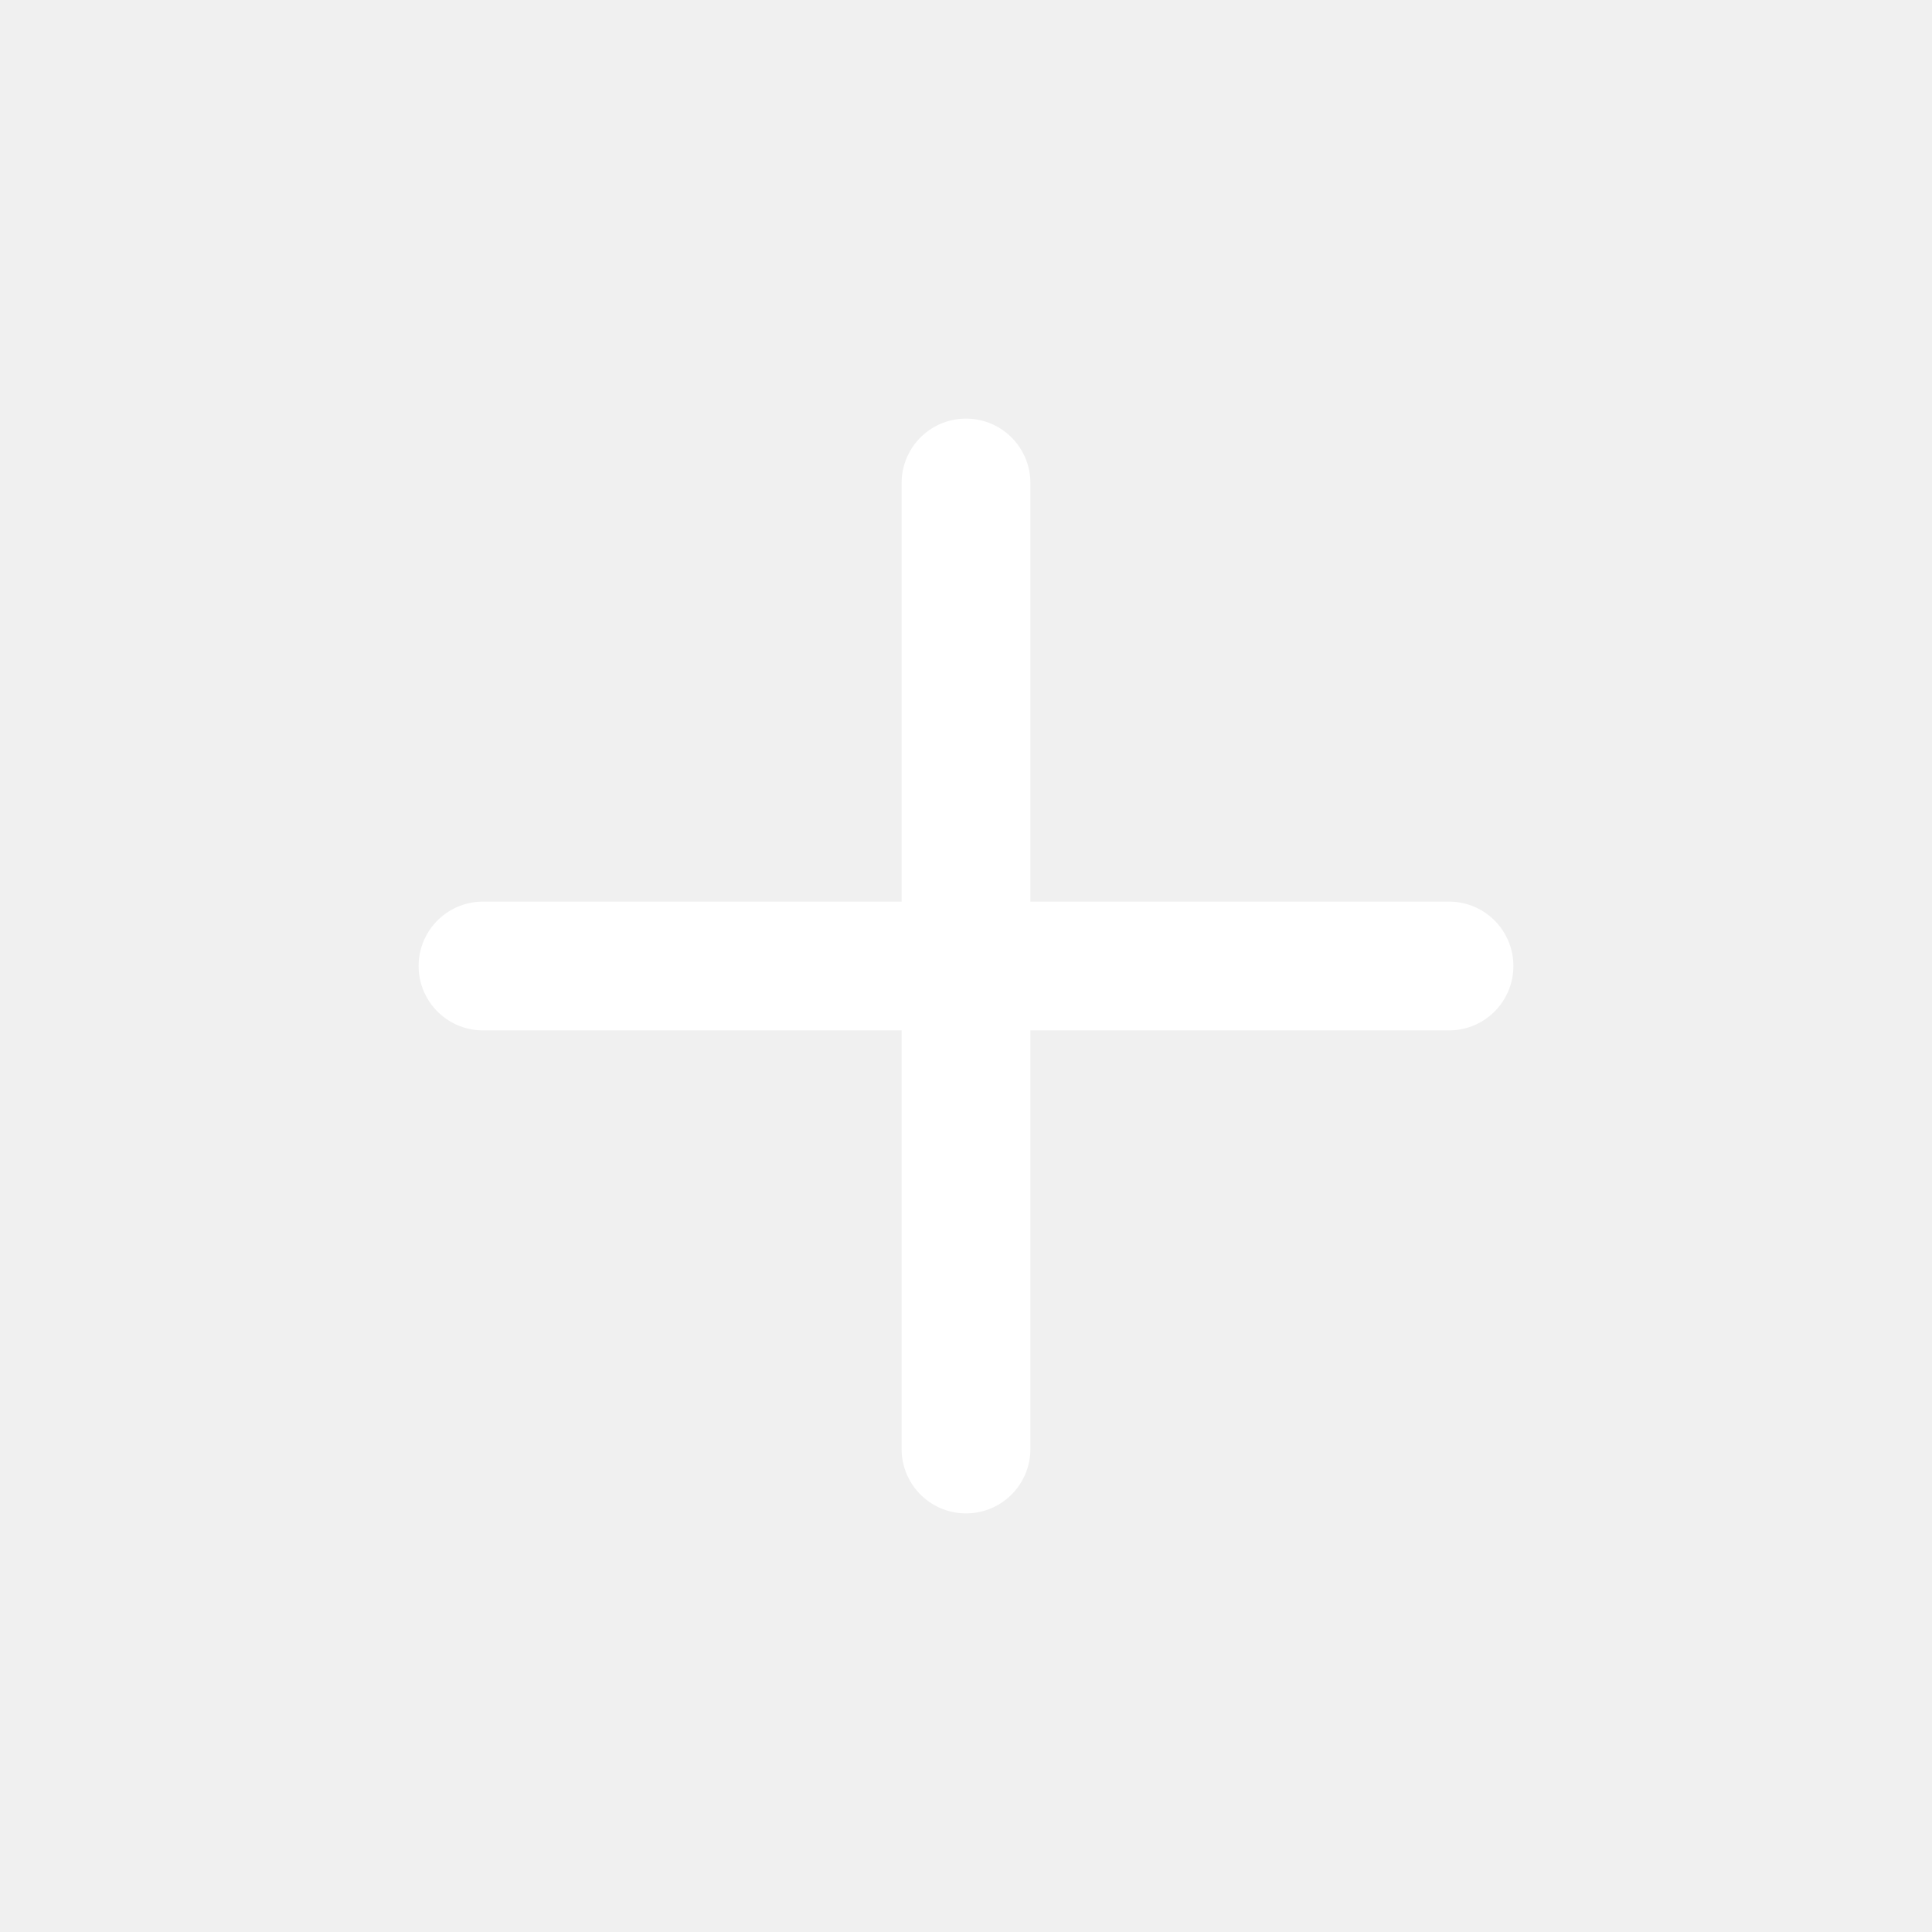
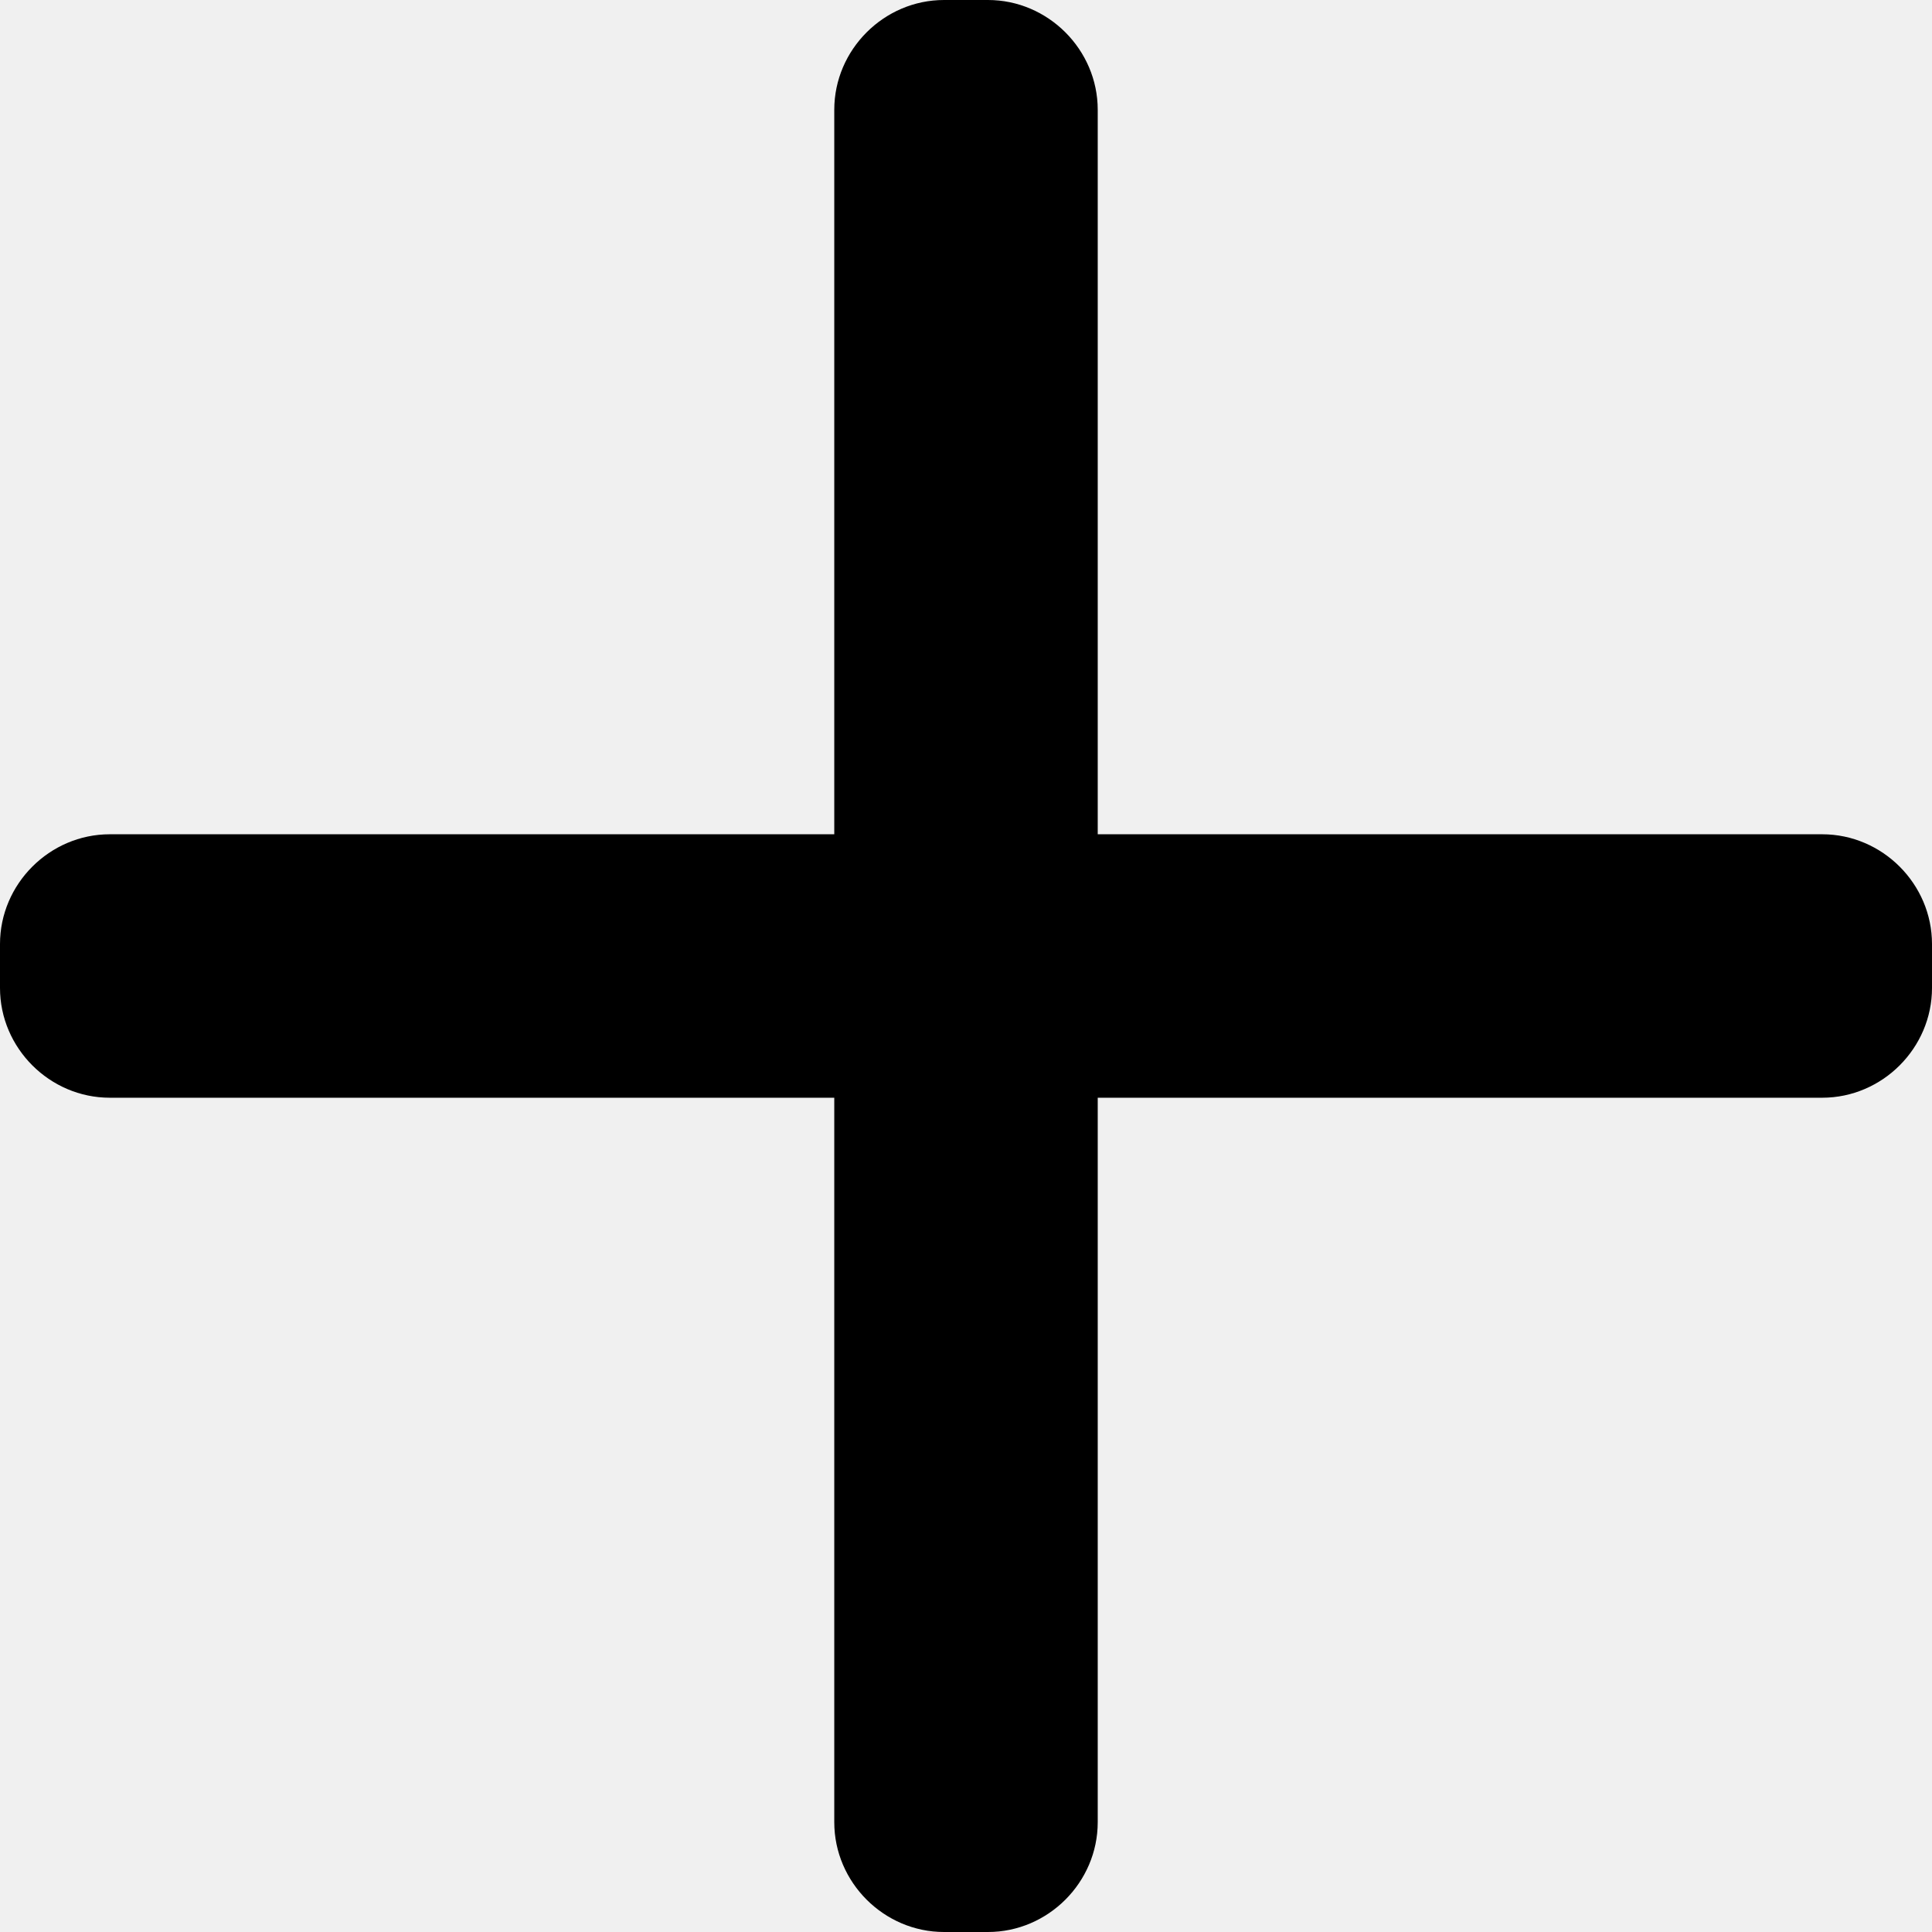
- <svg xmlns="http://www.w3.org/2000/svg" width="24" height="24" viewBox="0 0 24 24" aria-hidden="true">
-   <path d="M12 6V18M6 12H18" fill="none" stroke="#ffffff" stroke-width="1.6" stroke-linecap="round" stroke-linejoin="round" />
+ <svg xmlns="http://www.w3.org/2000/svg" viewBox="0 0 44 44" version="1.1" xml:space="preserve" x="0px" y="0px" clip-rule="evenodd" fill-rule="evenodd" stroke-linecap="round" stroke-linejoin="round" stroke-miterlimit="1.5" id="svg2" width="44" height="44">
+   <defs id="defs2" />
+   <g transform="translate(-506,-578)" display="inline" id="g1">
+     <path style="color:#000000" d="m 527.5,578 c -1.369,0 -2.5,1.131 -2.5,2.5 V 597 h -16.5 c -1.369,0 -2.5,1.131 -2.5,2.5 v 1 c 0,1.369 1.131,2.5 2.5,2.5 H 525 v 16.5 c 0,1.369 1.131,2.5 2.5,2.5 h 1 c 1.369,0 2.5,-1.131 2.5,-2.5 V 603 h 16.5 c 1.369,0 2.5,-1.131 2.5,-2.5 v -1 c 0,-1.369 -1.131,-2.5 -2.5,-2.5 H 531 v -16.5 c 0,-1.369 -1.131,-2.5 -2.5,-2.5 z" fill="#000000" id="path1" />
+   </g>
</svg>
